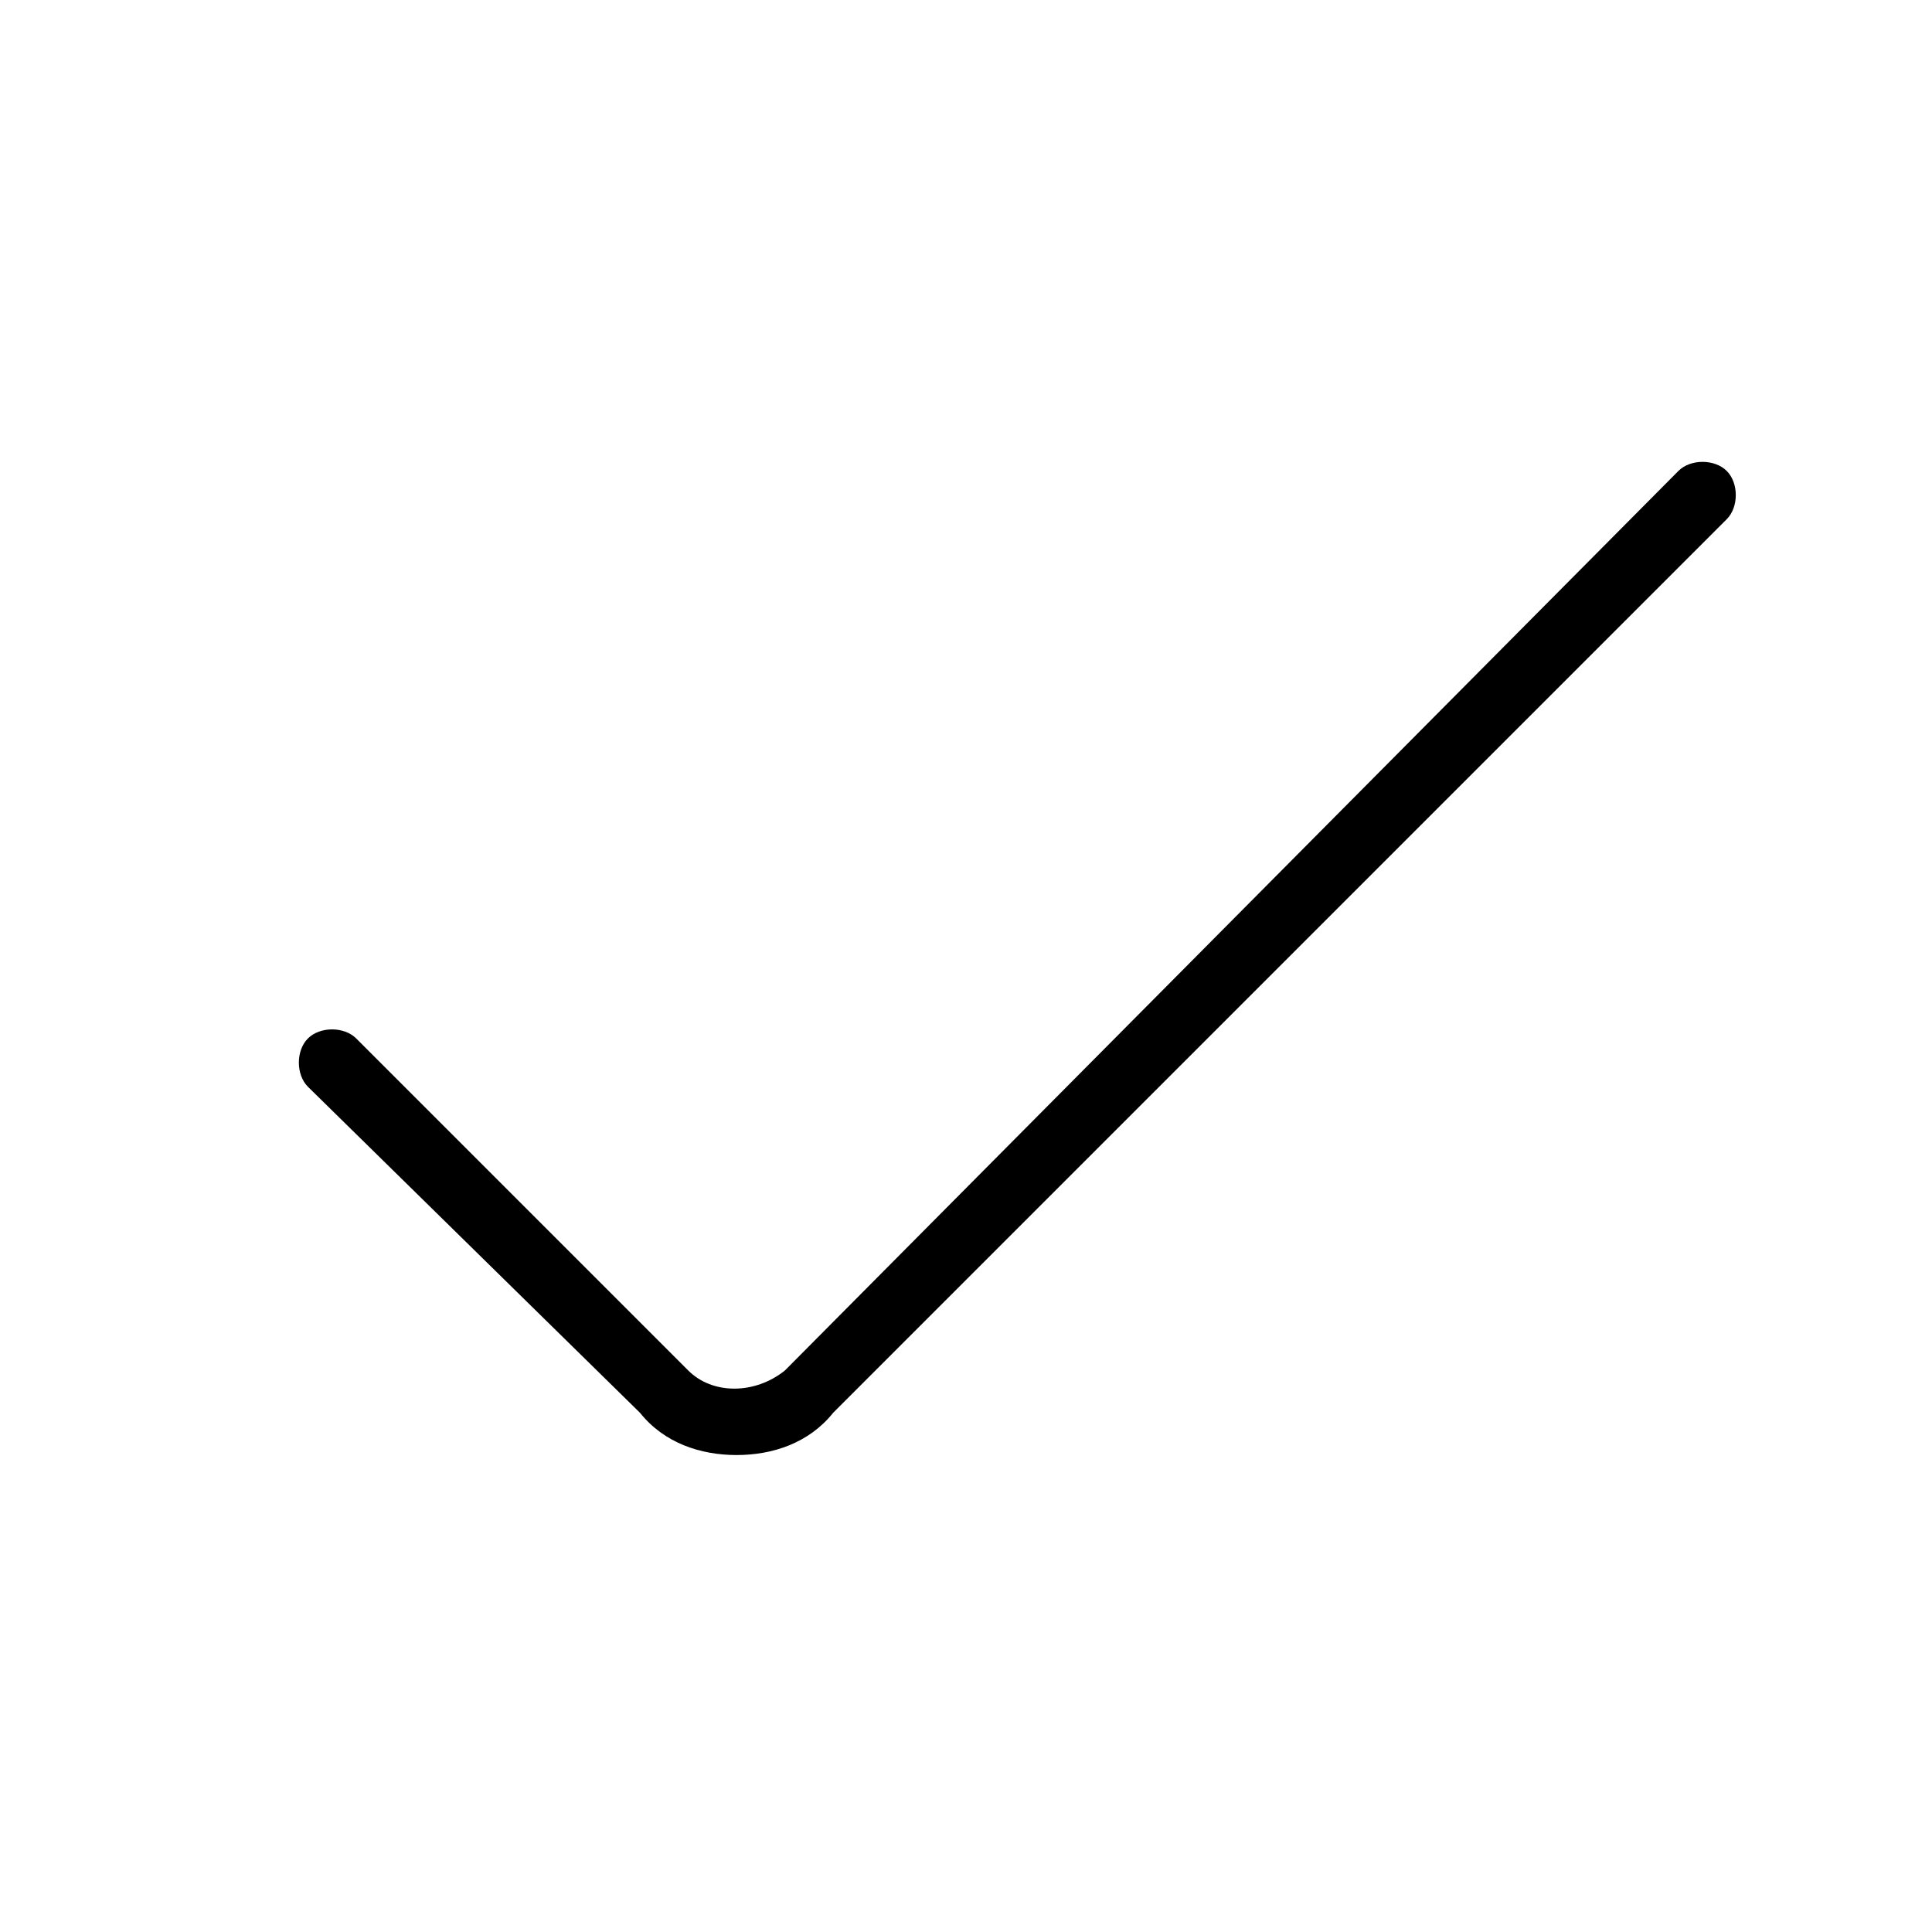
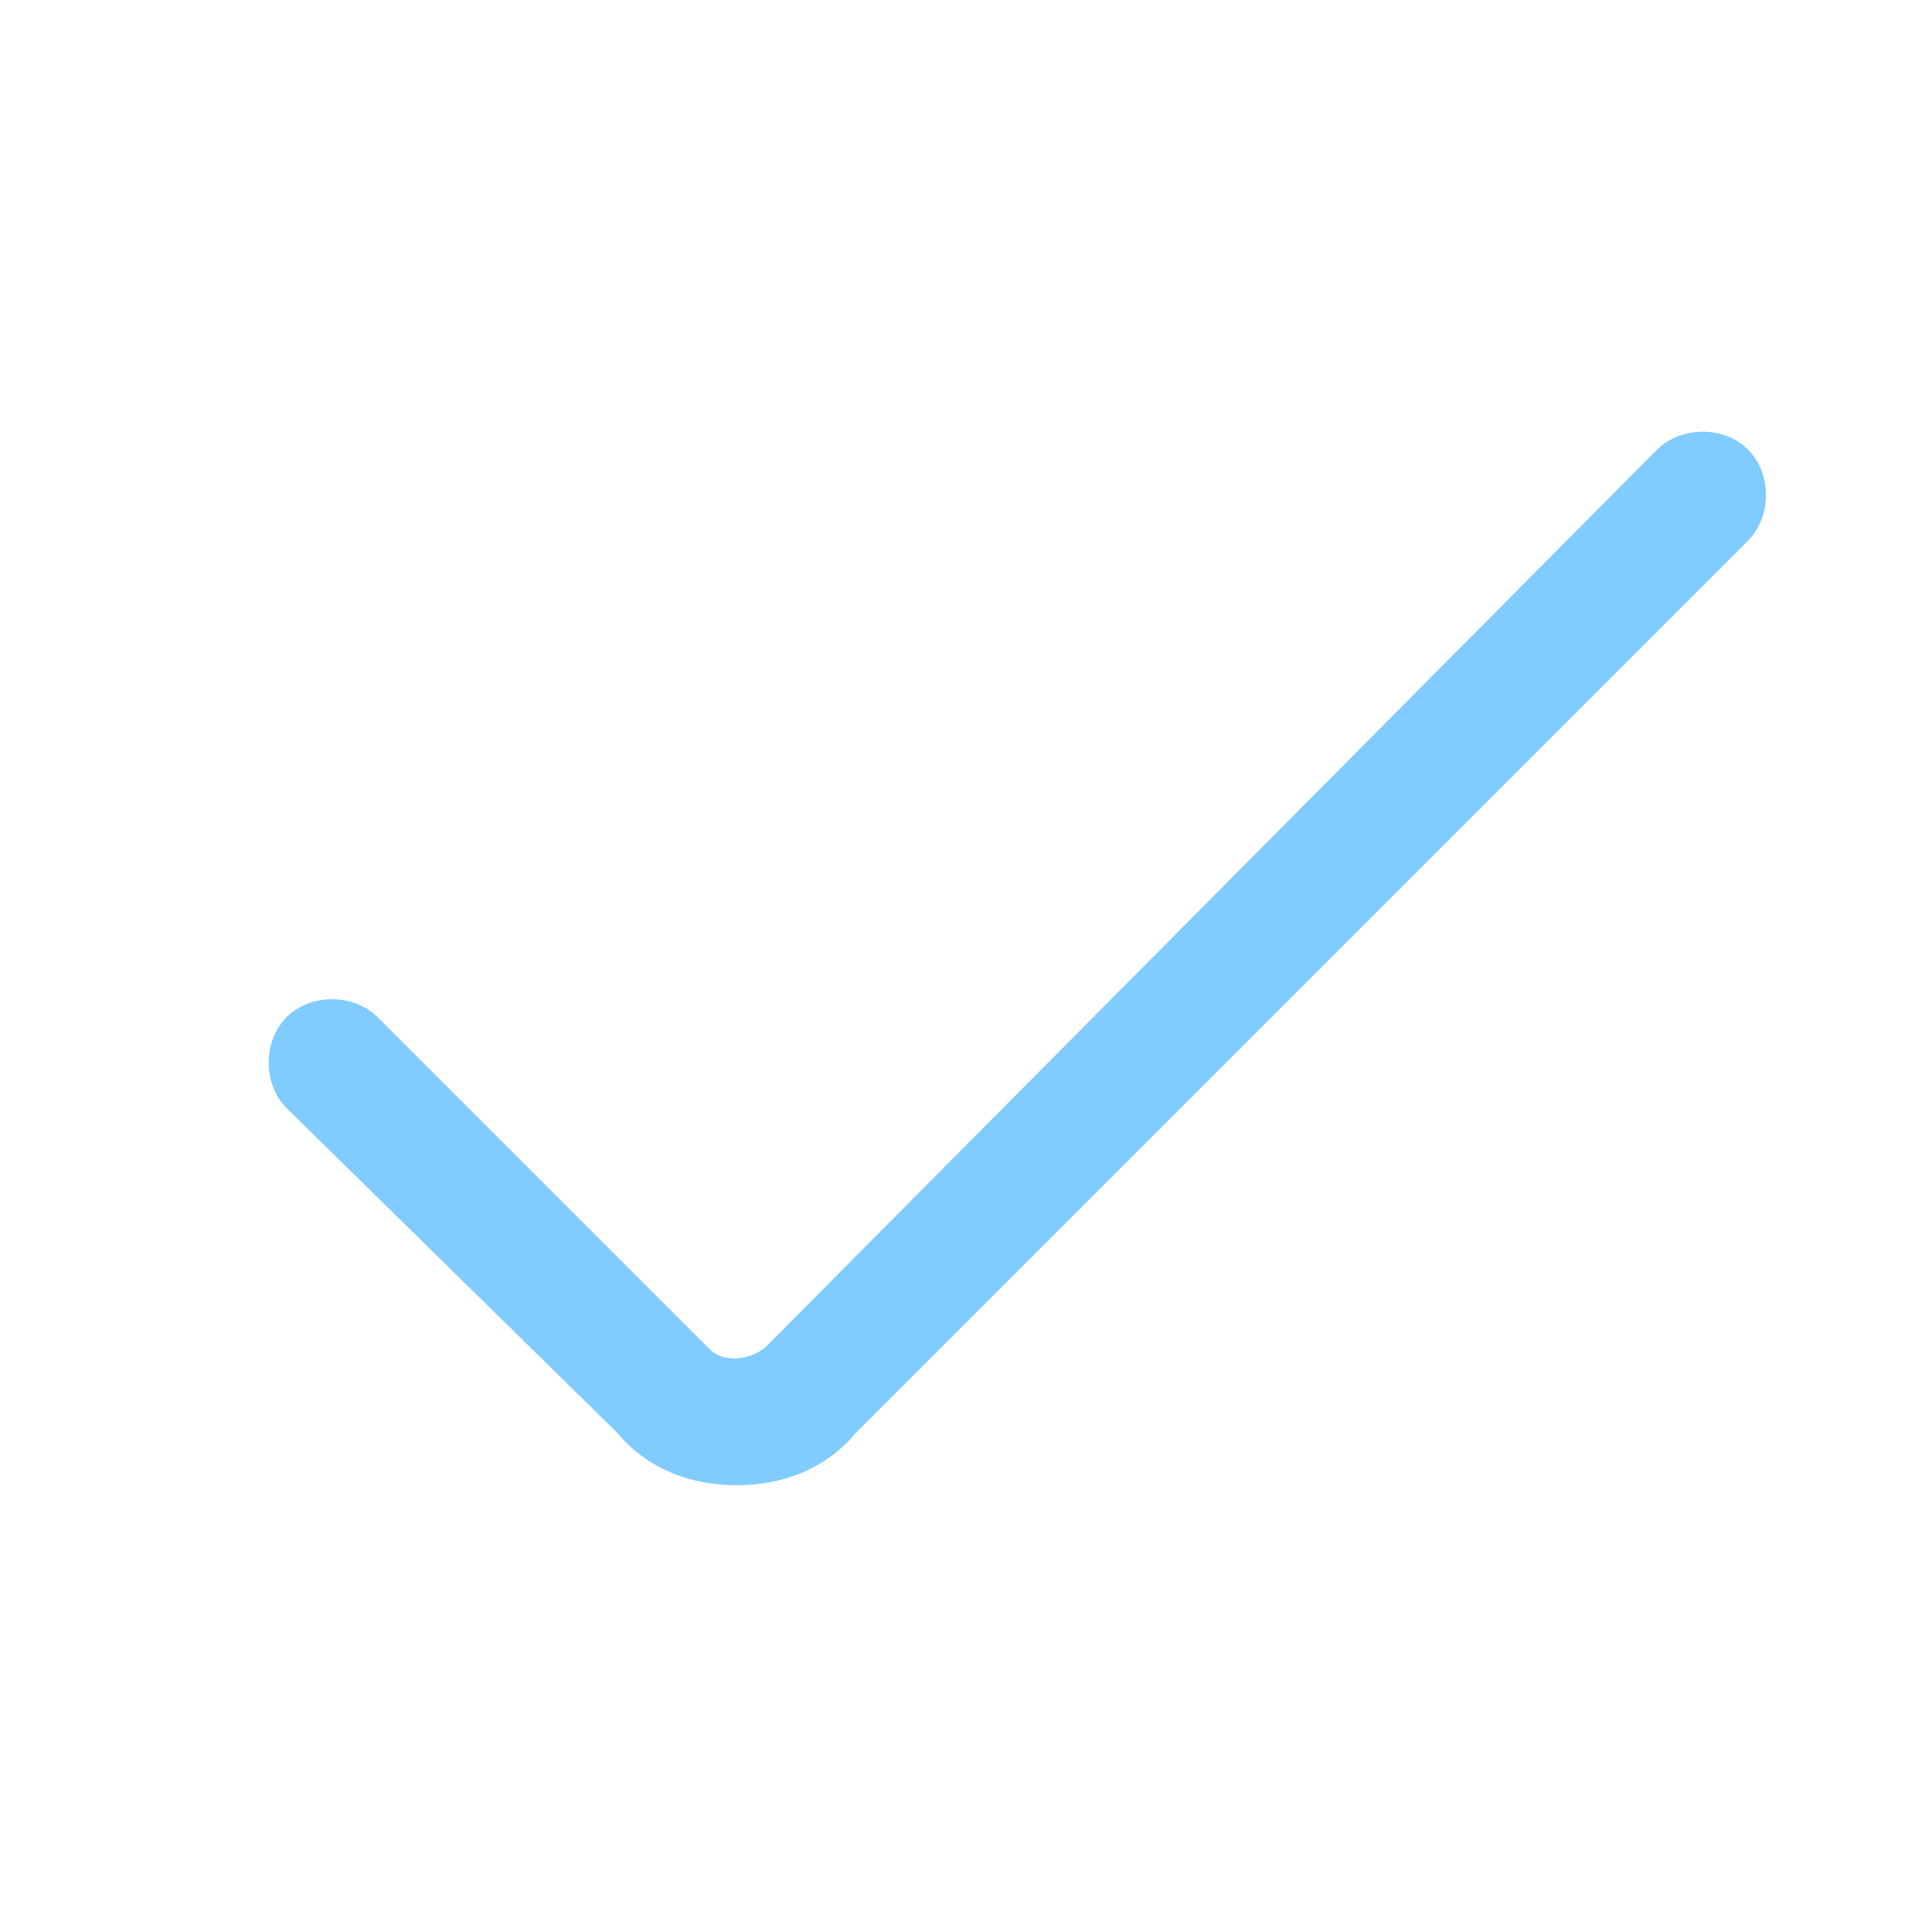
<svg xmlns="http://www.w3.org/2000/svg" version="1.1" width="32" height="32" viewBox="0 0 32 32">
-   <path d="M12.2 24.1c-0.6 0-1.2-0.2-1.6-0.7l-5.5-5.4c-0.2-0.2-0.2-0.6 0-0.8s0.6-0.2 0.8 0l5.5 5.5c0.4 0.4 1.1 0.4 1.6 0l14.8-14.9c0.2-0.2 0.6-0.2 0.8 0s0.2 0.6 0 0.8l-14.8 14.8c-0.4 0.5-1 0.7-1.6 0.7z" />
+   <path fill="#80CBFF" stroke="#80CBFF" stroke-width="1" d="M12.2 24.1c-0.6 0-1.2-0.2-1.6-0.7l-5.5-5.4c-0.2-0.2-0.2-0.6 0-0.8s0.6-0.2 0.8 0l5.5 5.5c0.4 0.4 1.1 0.4 1.6 0l14.8-14.9c0.2-0.2 0.6-0.2 0.8 0s0.2 0.6 0 0.8l-14.8 14.8c-0.4 0.5-1 0.7-1.6 0.7z" />
</svg>
